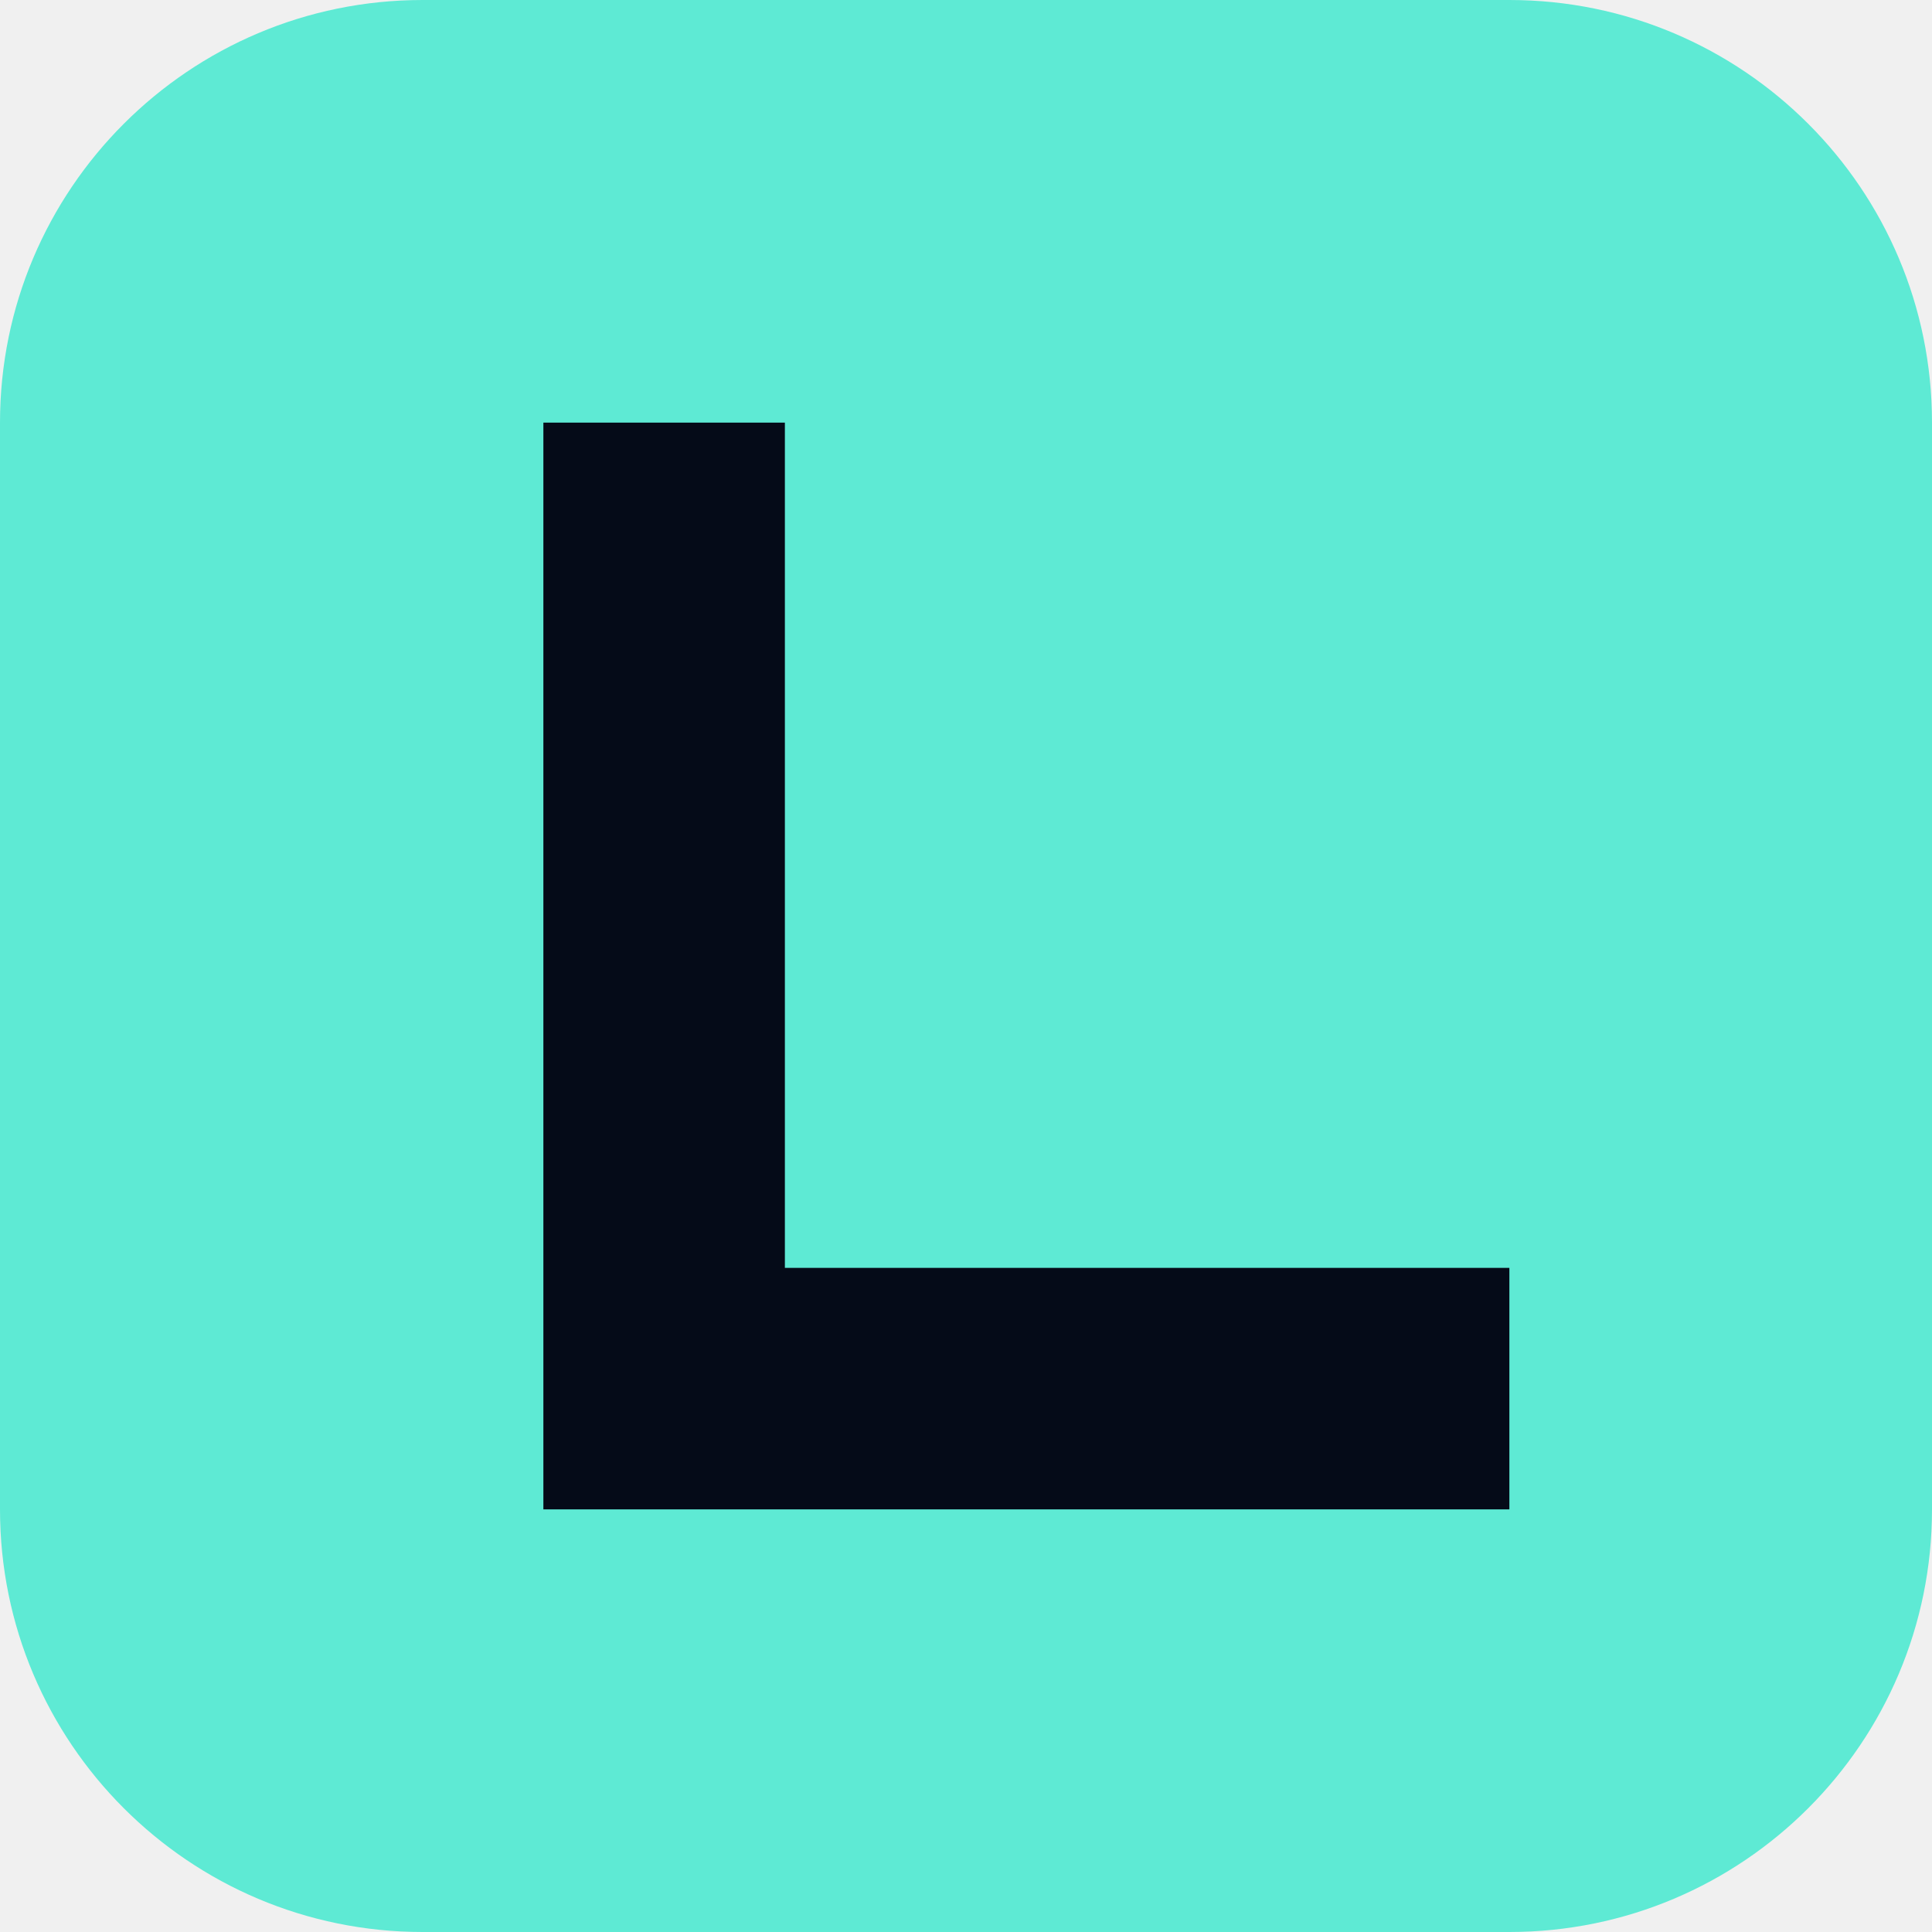
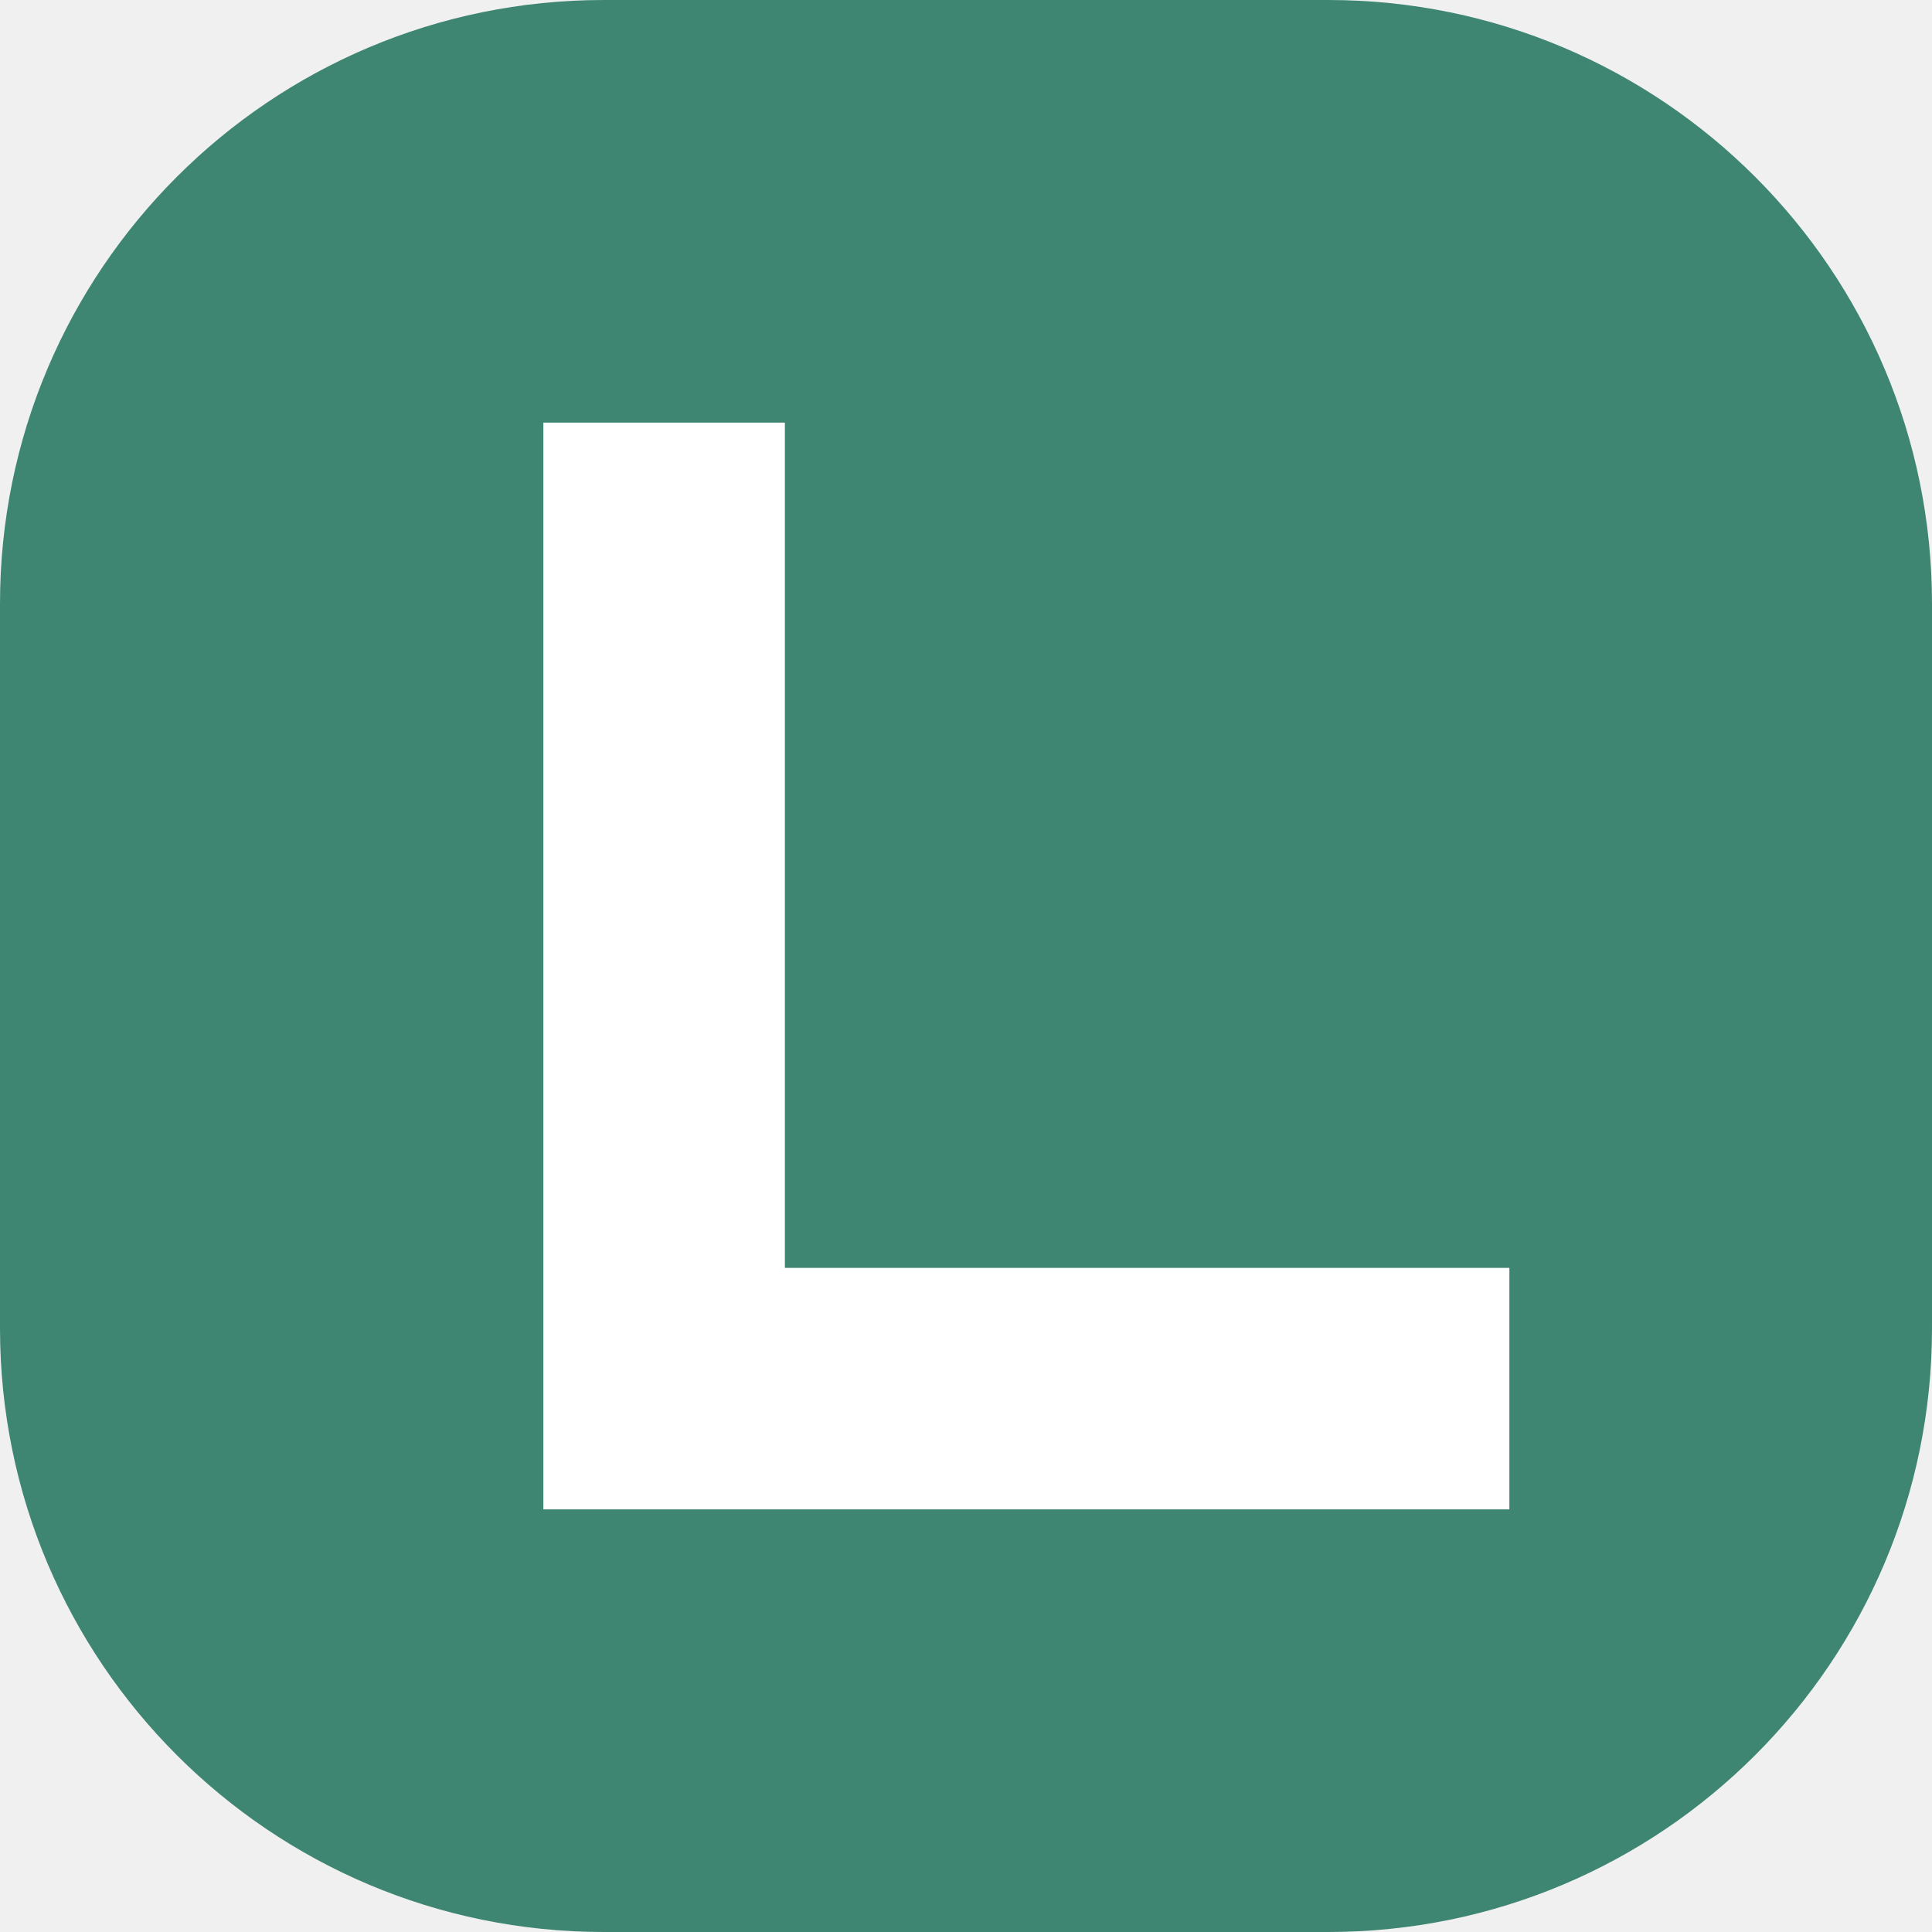
<svg xmlns="http://www.w3.org/2000/svg" viewBox="0 0 32 32" width="32" height="32">
-   <rect width="32" height="32" rx="7" fill="#5eead4" />
-   <path d="M9 7 L9 25 L25 25 L25 21 L13 21 L13 7 Z" fill="#050b18" />
+   <rect width="32" height="32" rx="10" fill="#3F8672" />
+   <path d="M9 7 L9 25 L25 25 L25 21 L13 21 L13 7 Z" fill="#FFFFFF" />
</svg>
